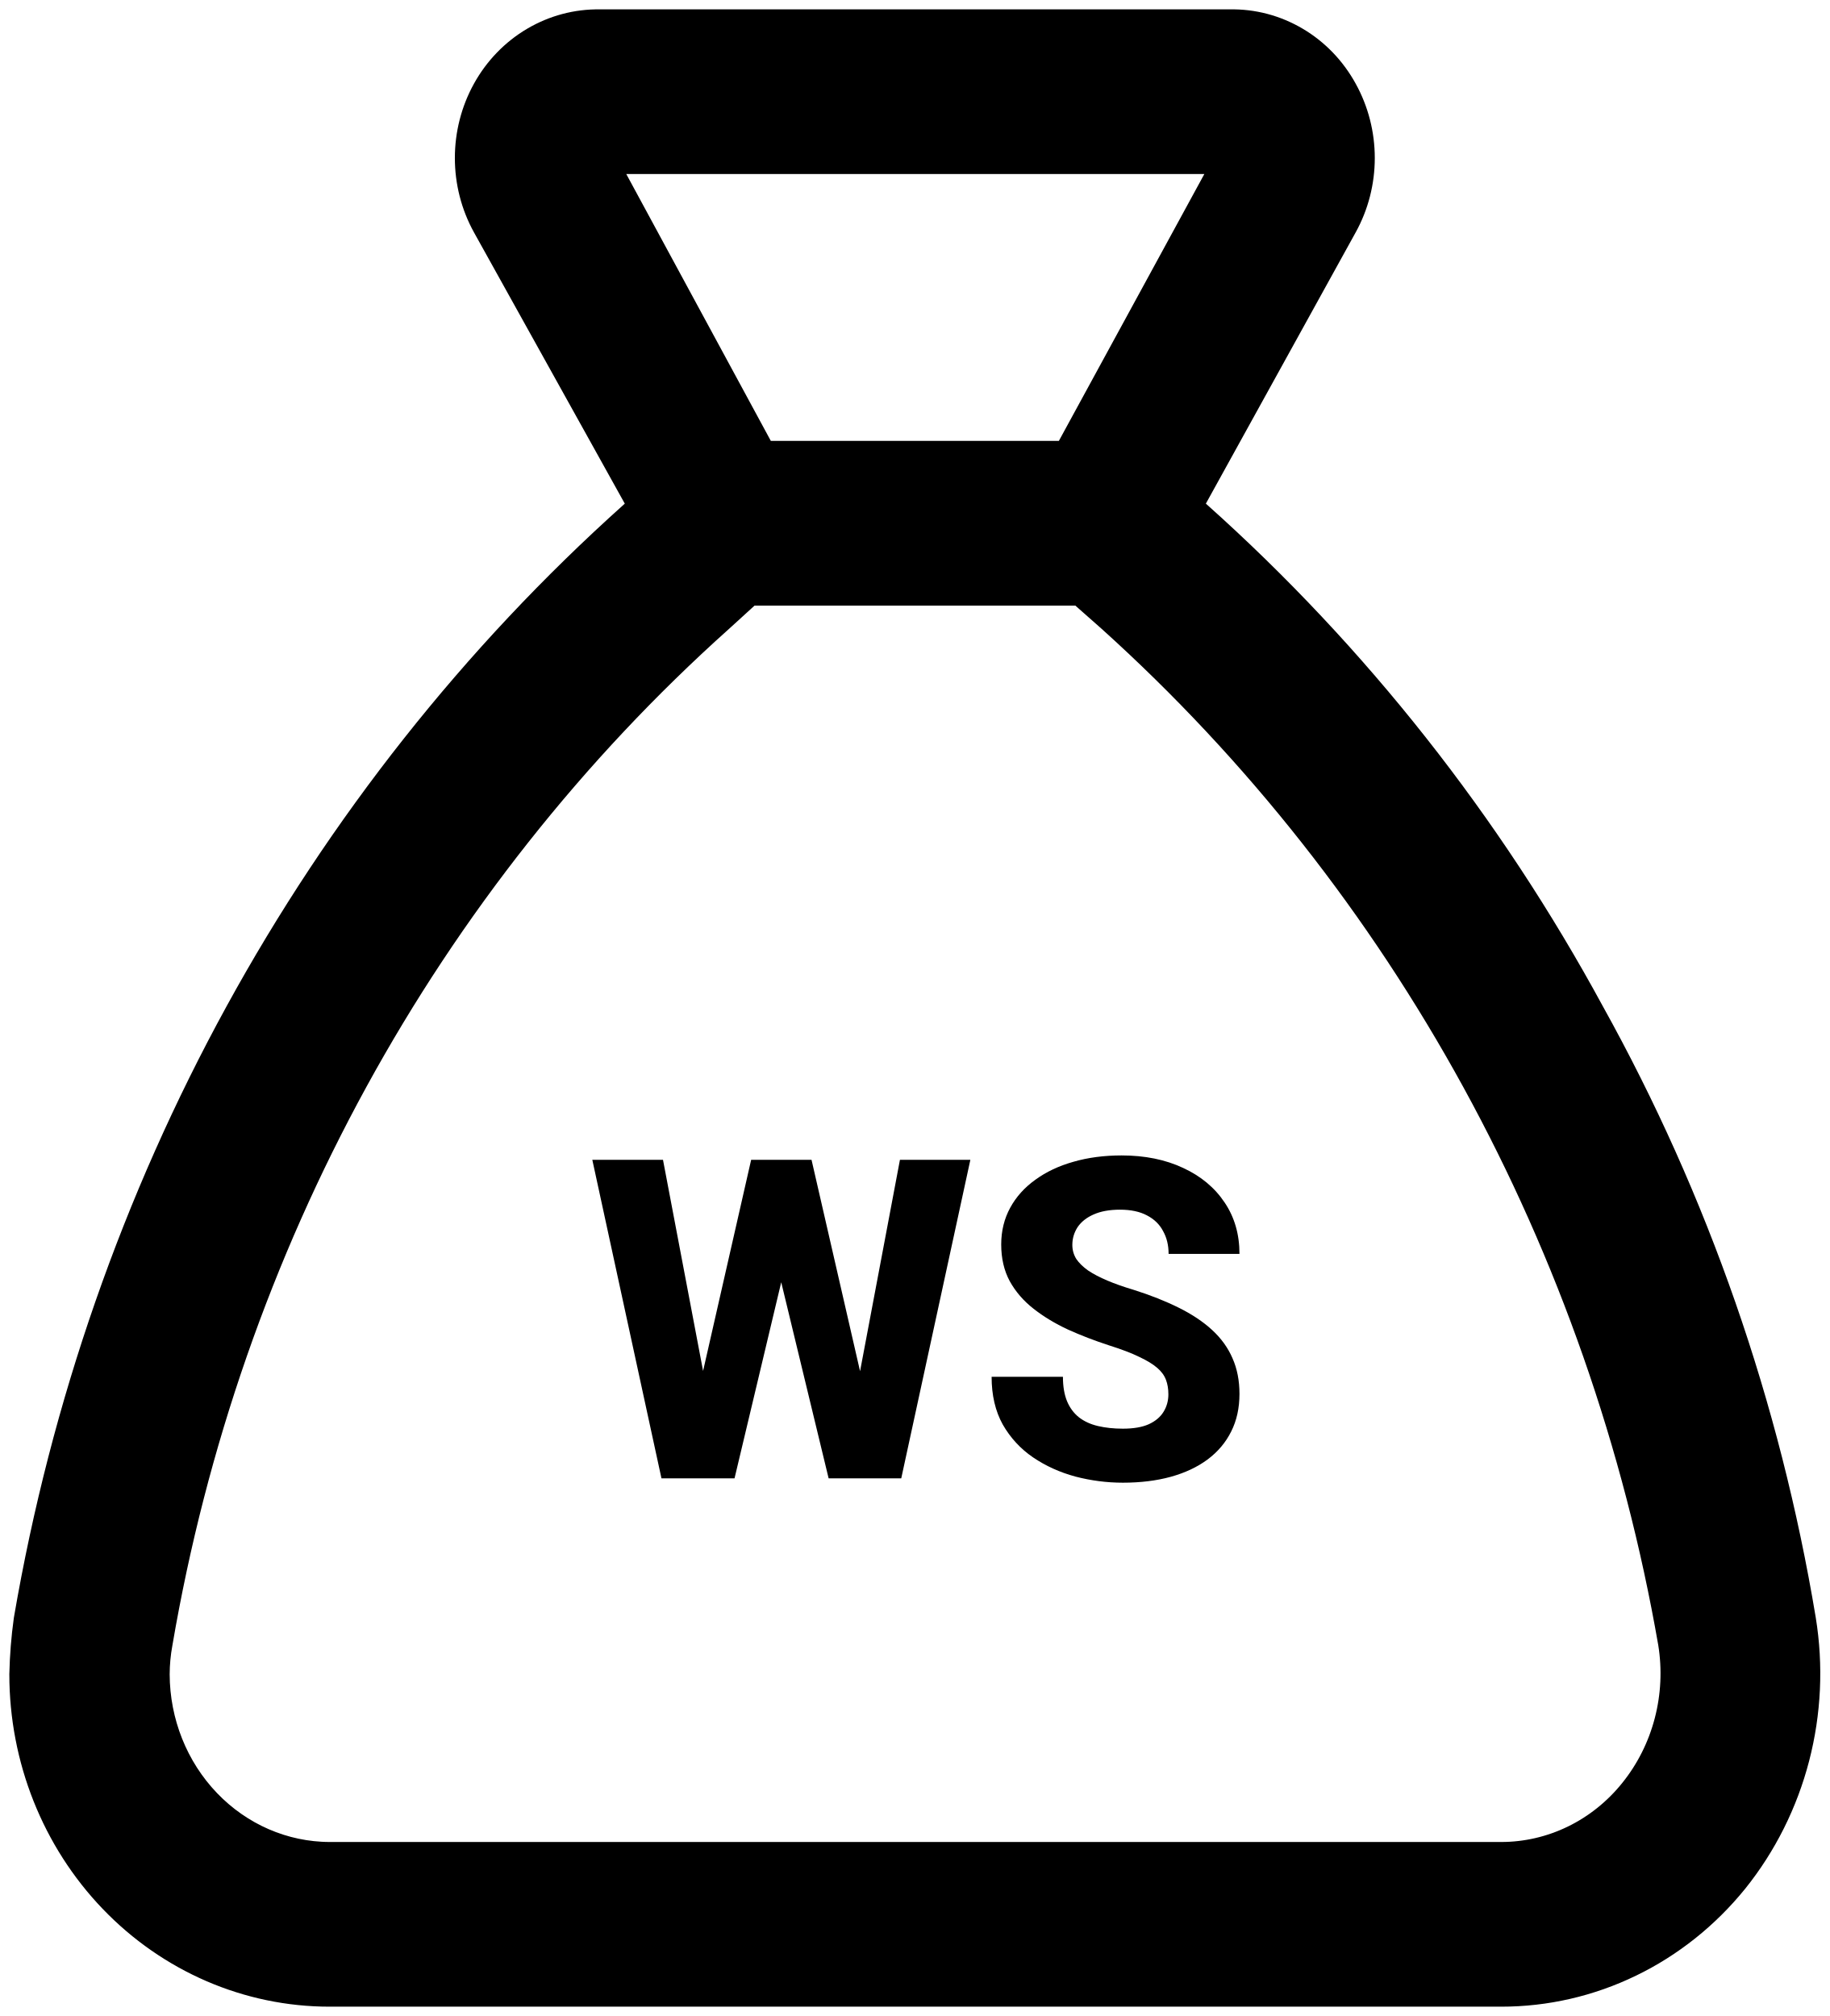
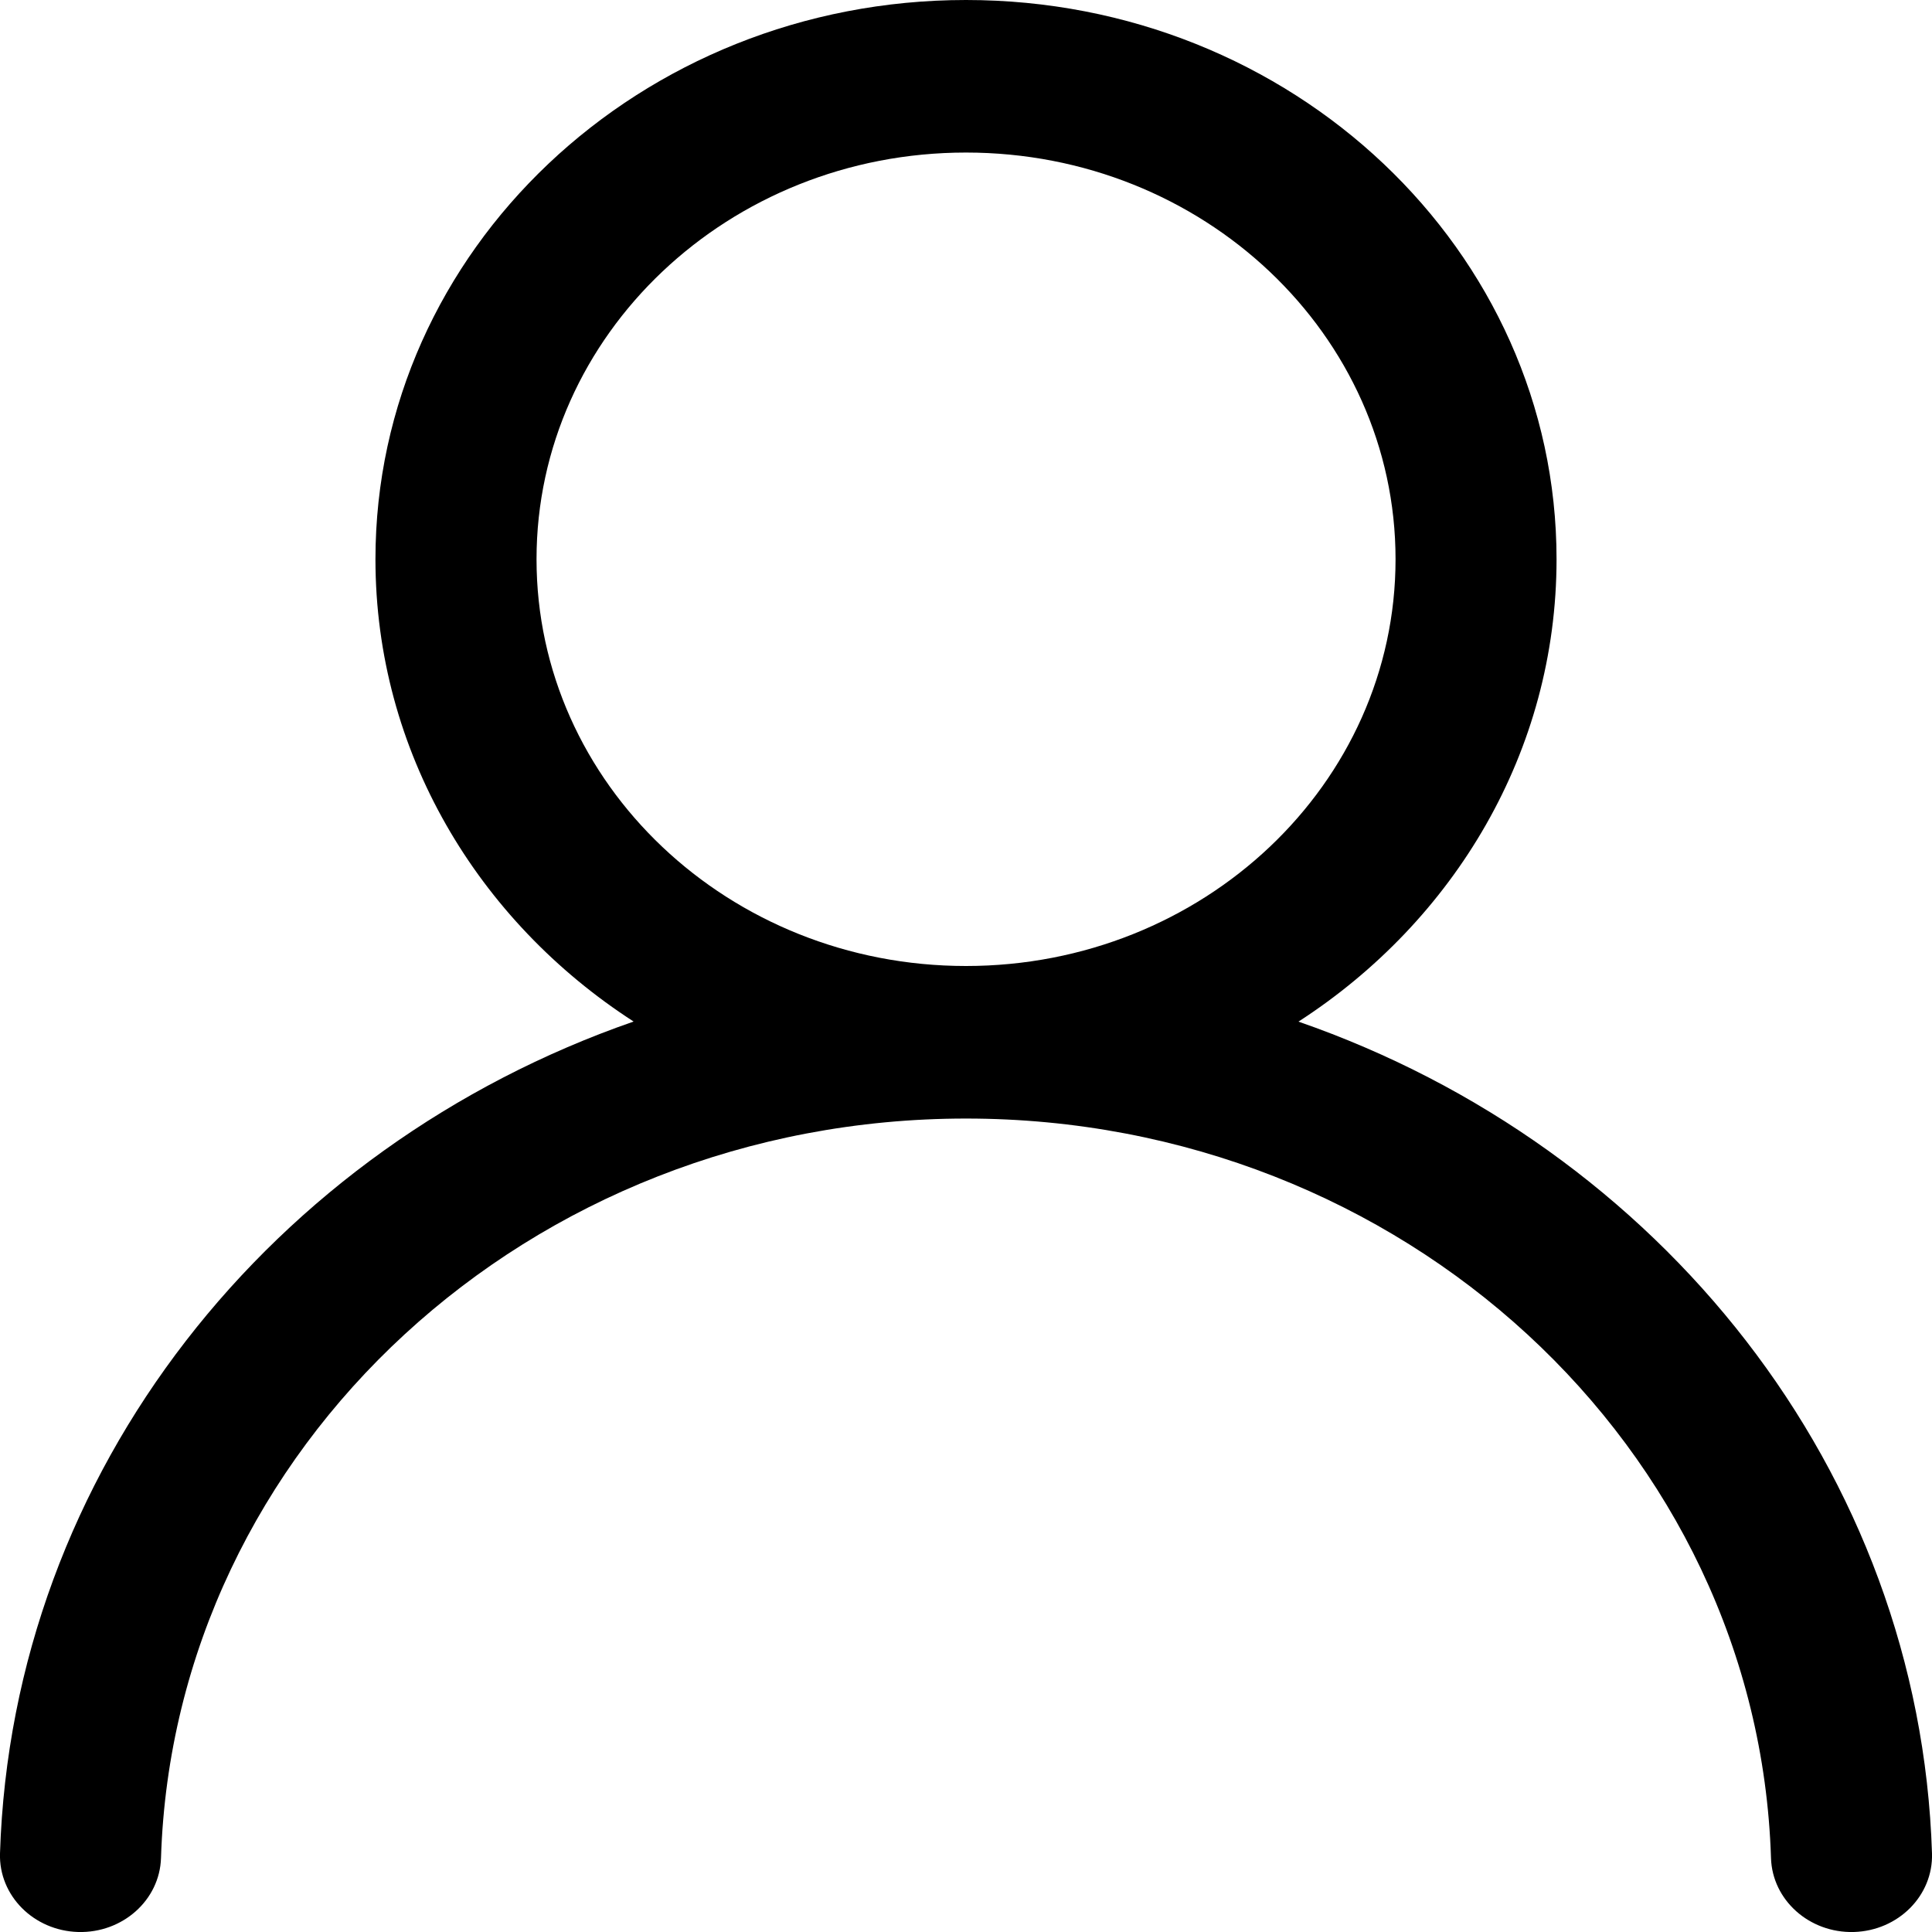
- <svg xmlns="http://www.w3.org/2000/svg" width="49" height="54" viewBox="0 0 49 54" fill="none">
-   <path d="M47.889 43.45C46.945 37.77 45.044 32.31 42.273 27.321C39.553 22.306 36.017 17.823 31.822 14.073L31.542 13.84C31.487 13.785 31.451 13.712 31.441 13.632C31.43 13.553 31.447 13.472 31.486 13.404L35.65 5.863C35.925 5.367 36.069 4.805 36.069 4.232C36.069 3.66 35.925 3.098 35.65 2.602C35.378 2.106 34.983 1.695 34.506 1.414C34.029 1.132 33.488 0.989 32.939 1.001H16.062C15.514 0.992 14.974 1.135 14.497 1.417C14.021 1.698 13.625 2.108 13.351 2.602C13.076 3.098 12.932 3.66 12.932 4.232C12.932 4.805 13.076 5.367 13.351 5.863L17.543 13.404C17.578 13.476 17.588 13.558 17.573 13.637C17.558 13.716 17.518 13.788 17.459 13.84L17.207 14.073C8.757 21.644 3.072 32.02 1.112 43.45C1.048 43.913 1.011 44.38 1 44.848C1 47.01 1.824 49.083 3.292 50.612C4.759 52.141 6.749 53 8.824 53H40.205C41.339 53.001 42.459 52.743 43.487 52.245C44.515 51.748 45.426 51.021 46.157 50.118C46.891 49.203 47.426 48.133 47.725 46.982C48.024 45.831 48.08 44.626 47.889 43.45ZM15.782 4.407C15.746 4.357 15.726 4.295 15.726 4.232C15.726 4.169 15.746 4.108 15.782 4.058C15.811 4.009 15.852 3.969 15.902 3.943C15.951 3.918 16.007 3.907 16.062 3.912H32.939C32.998 3.912 33.056 3.924 33.109 3.949C33.162 3.975 33.209 4.012 33.247 4.058C33.289 4.17 33.289 4.295 33.247 4.407L28.804 12.559H20.197L15.782 4.407ZM30.005 16.286C37.936 23.434 43.281 33.194 45.151 43.945C45.273 44.7 45.236 45.474 45.043 46.213C44.85 46.952 44.505 47.639 44.033 48.225C43.565 48.809 42.979 49.278 42.318 49.6C41.656 49.922 40.935 50.089 40.205 50.089H8.824C7.491 50.085 6.214 49.531 5.272 48.549C4.329 47.567 3.798 46.236 3.794 44.848C3.795 44.545 3.823 44.243 3.878 43.945C5.716 33.182 11.066 23.411 19.024 16.286L19.918 15.471H29.083L30.005 16.286Z" fill="black" stroke="black" stroke-width="1.5" />
-   <path d="M18.418 38.531L20.117 31.066H21.096L21.483 31.992L19.672 39.598H18.6L18.418 38.531ZM17.756 31.066L19.18 38.566L18.934 39.598H17.715L15.863 31.066H17.756ZM22.695 38.525L24.102 31.066H25.988L24.137 39.598H22.93L22.695 38.525ZM21.734 31.066L23.457 38.572L23.258 39.598H22.192L20.352 31.986L20.756 31.066H21.734ZM31.291 37.348C31.291 37.203 31.27 37.074 31.227 36.961C31.184 36.844 31.105 36.736 30.992 36.639C30.879 36.541 30.719 36.443 30.512 36.346C30.305 36.244 30.033 36.141 29.697 36.035C29.314 35.91 28.949 35.77 28.602 35.613C28.258 35.453 27.951 35.268 27.682 35.057C27.412 34.846 27.199 34.6 27.043 34.318C26.891 34.037 26.814 33.709 26.814 33.334C26.814 32.971 26.895 32.643 27.055 32.35C27.215 32.057 27.439 31.807 27.729 31.6C28.018 31.389 28.358 31.229 28.748 31.119C29.139 31.006 29.568 30.949 30.037 30.949C30.662 30.949 31.211 31.061 31.684 31.283C32.16 31.502 32.531 31.811 32.797 32.209C33.063 32.603 33.195 33.062 33.195 33.586H31.297C31.297 33.355 31.248 33.152 31.15 32.977C31.057 32.797 30.912 32.656 30.717 32.555C30.525 32.453 30.285 32.402 29.996 32.402C29.715 32.402 29.479 32.445 29.287 32.531C29.1 32.613 28.957 32.727 28.859 32.871C28.766 33.016 28.719 33.174 28.719 33.346C28.719 33.482 28.754 33.607 28.824 33.721C28.898 33.83 29.004 33.934 29.141 34.031C29.281 34.125 29.453 34.215 29.656 34.301C29.859 34.387 30.092 34.469 30.354 34.547C30.811 34.691 31.215 34.852 31.567 35.027C31.922 35.203 32.221 35.402 32.463 35.625C32.705 35.848 32.887 36.1 33.008 36.381C33.133 36.662 33.195 36.98 33.195 37.336C33.195 37.715 33.121 38.051 32.973 38.344C32.828 38.637 32.617 38.887 32.34 39.094C32.066 39.297 31.738 39.451 31.355 39.557C30.973 39.662 30.545 39.715 30.072 39.715C29.643 39.715 29.219 39.66 28.801 39.551C28.383 39.438 28.004 39.266 27.664 39.035C27.328 38.805 27.059 38.512 26.855 38.156C26.656 37.797 26.557 37.371 26.557 36.879H28.467C28.467 37.137 28.504 37.355 28.578 37.535C28.652 37.711 28.758 37.853 28.895 37.963C29.035 38.072 29.205 38.15 29.404 38.197C29.604 38.244 29.826 38.268 30.072 38.268C30.358 38.268 30.588 38.228 30.764 38.15C30.943 38.068 31.076 37.957 31.162 37.816C31.248 37.676 31.291 37.52 31.291 37.348Z" fill="black" />
+ <svg xmlns="http://www.w3.org/2000/svg" width="24" height="24" viewBox="0 0 24 24" fill="none">
+   <path fill-rule="evenodd" clip-rule="evenodd" d="M12 0C7.948 0 4.664 3.11 4.664 6.947C4.664 9.334 5.935 11.44 7.871 12.69C3.383 14.247 0.15 18.269 0 23.024C-0.016 23.547 0.418 23.984 0.971 24C1.523 24.015 1.984 23.604 2 23.081C2.161 17.982 6.576 13.895 12 13.895C17.424 13.895 21.839 17.982 22 23.081C22.016 23.604 22.477 24.015 23.029 24C23.582 23.984 24.016 23.547 24 23.024C23.85 18.269 20.617 14.247 16.13 12.691C18.066 11.44 19.336 9.334 19.336 6.947C19.336 3.11 16.052 0 12 0ZM6.665 6.947C6.665 4.157 9.053 1.895 12 1.895C14.947 1.895 17.336 4.157 17.336 6.947C17.336 9.738 14.947 12 12 12C9.053 12 6.665 9.738 6.665 6.947Z" fill="black" />
</svg>
